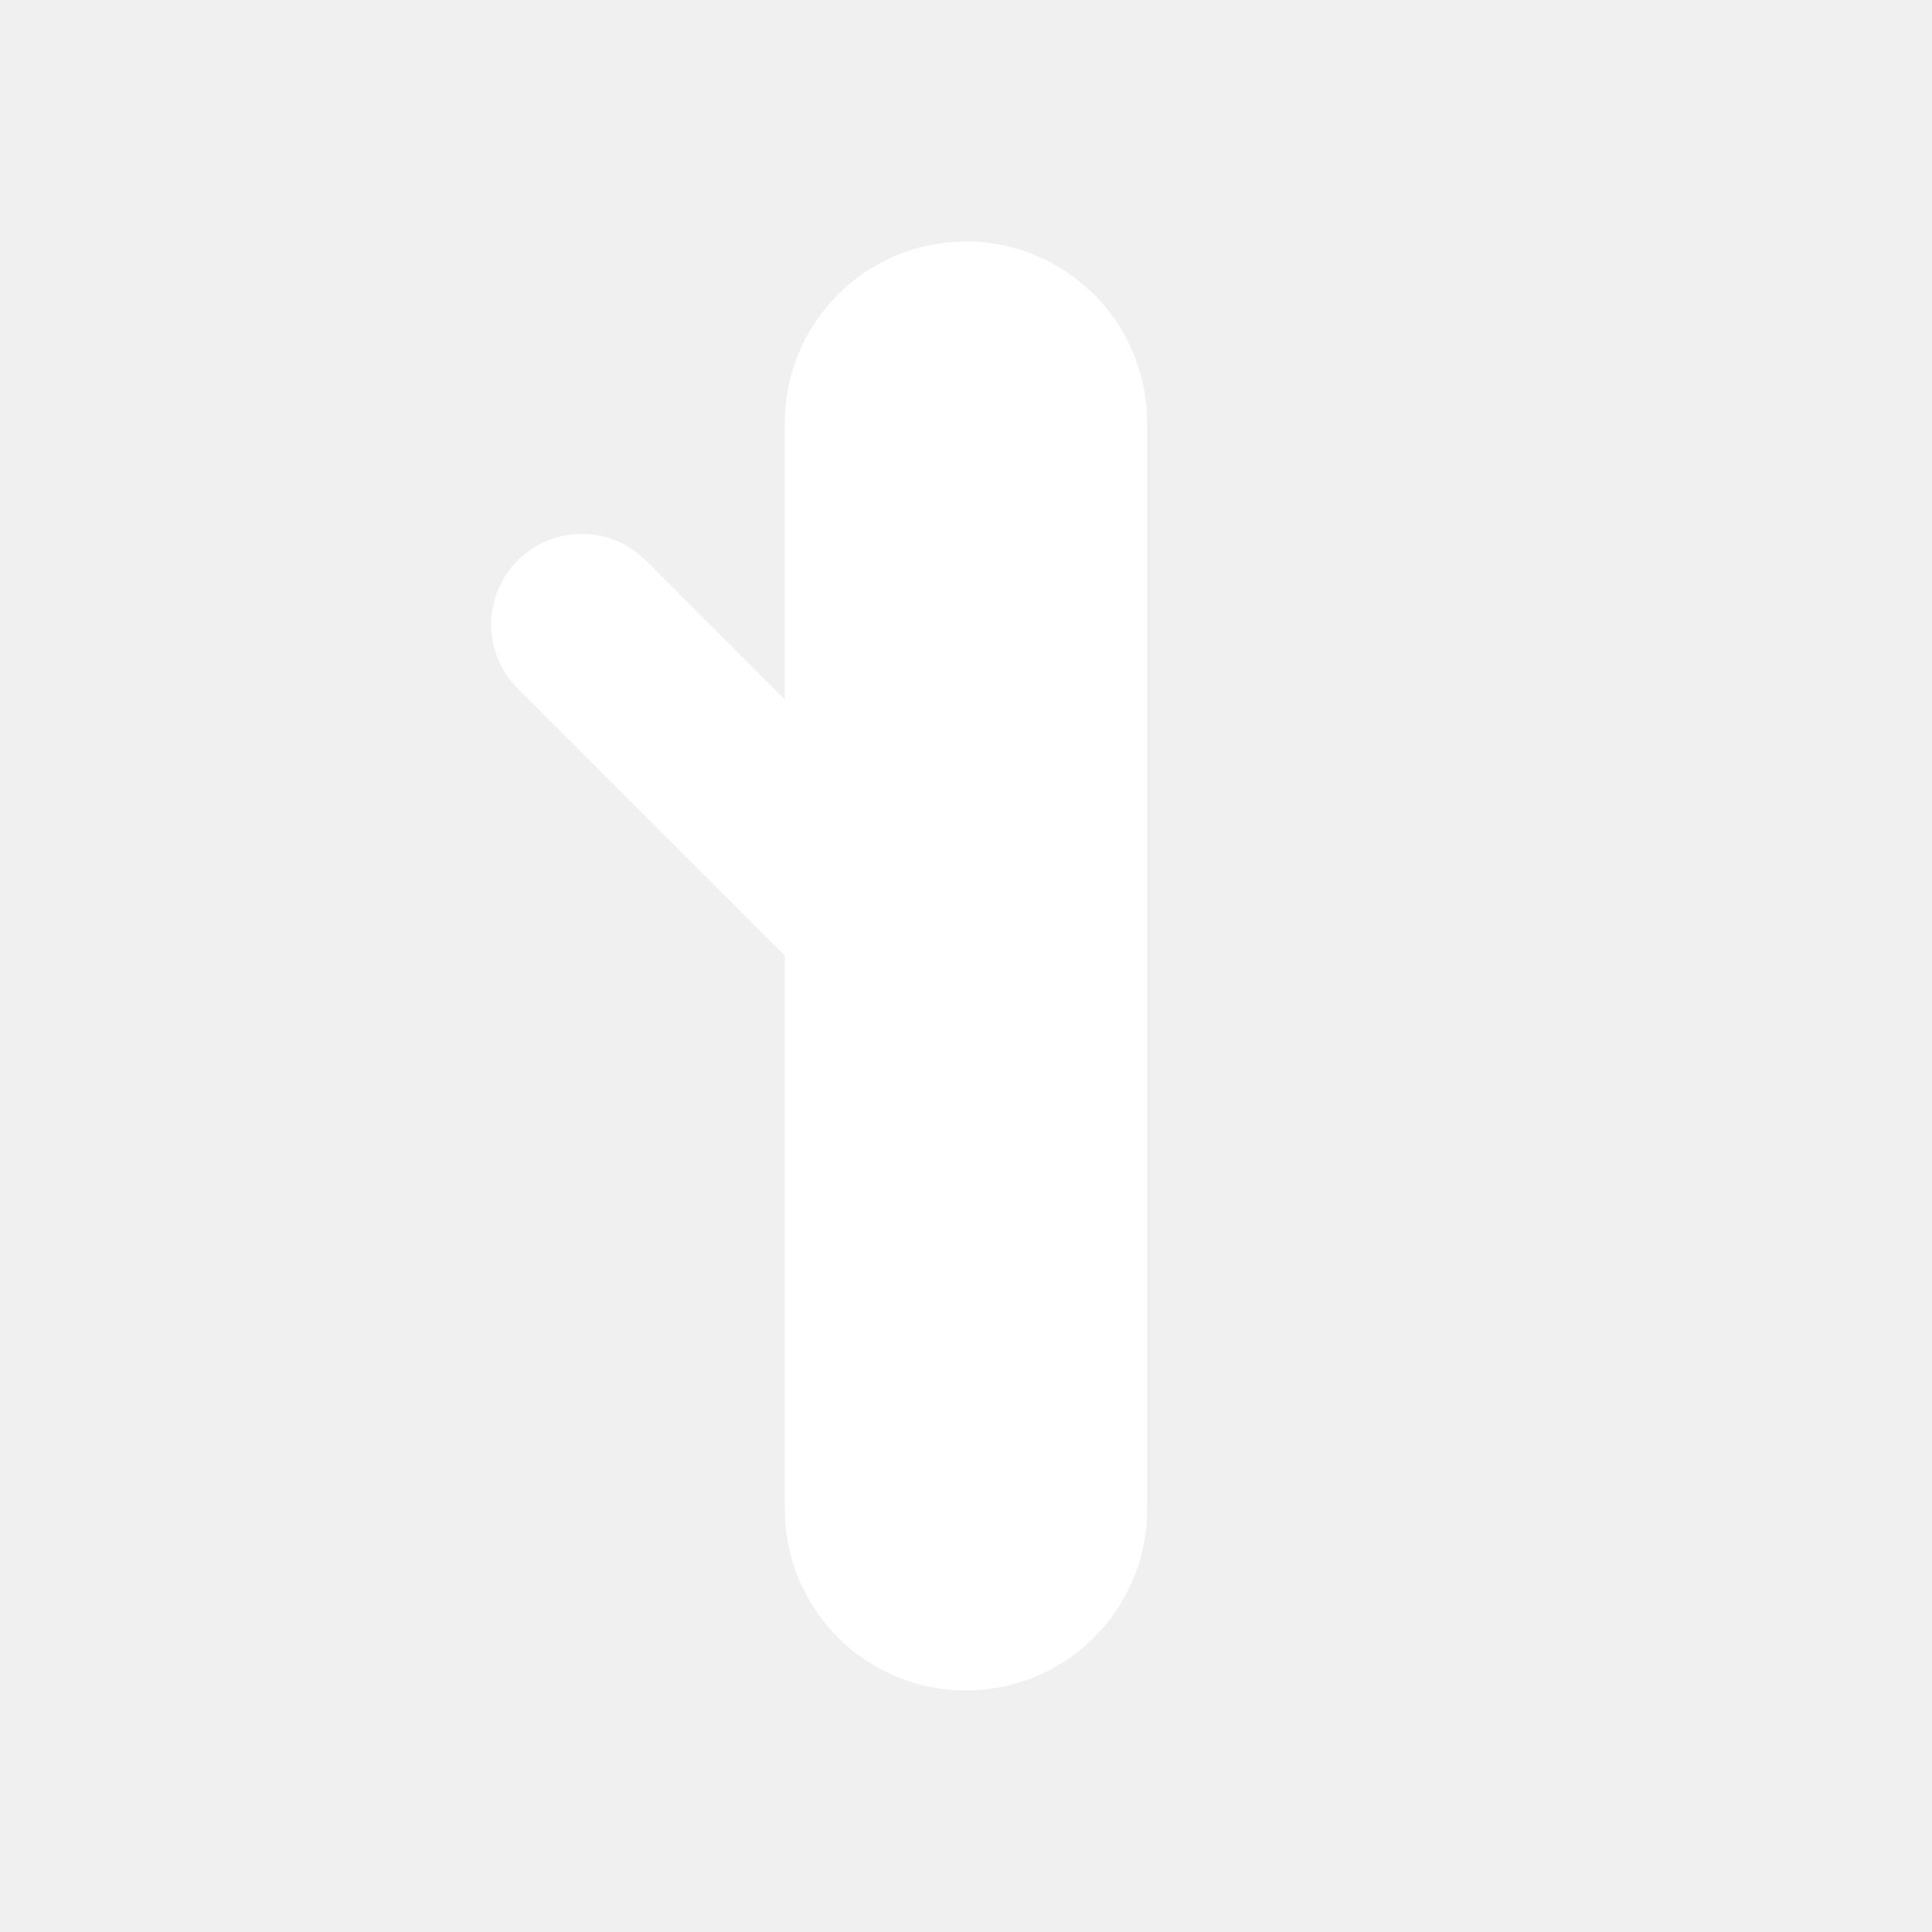
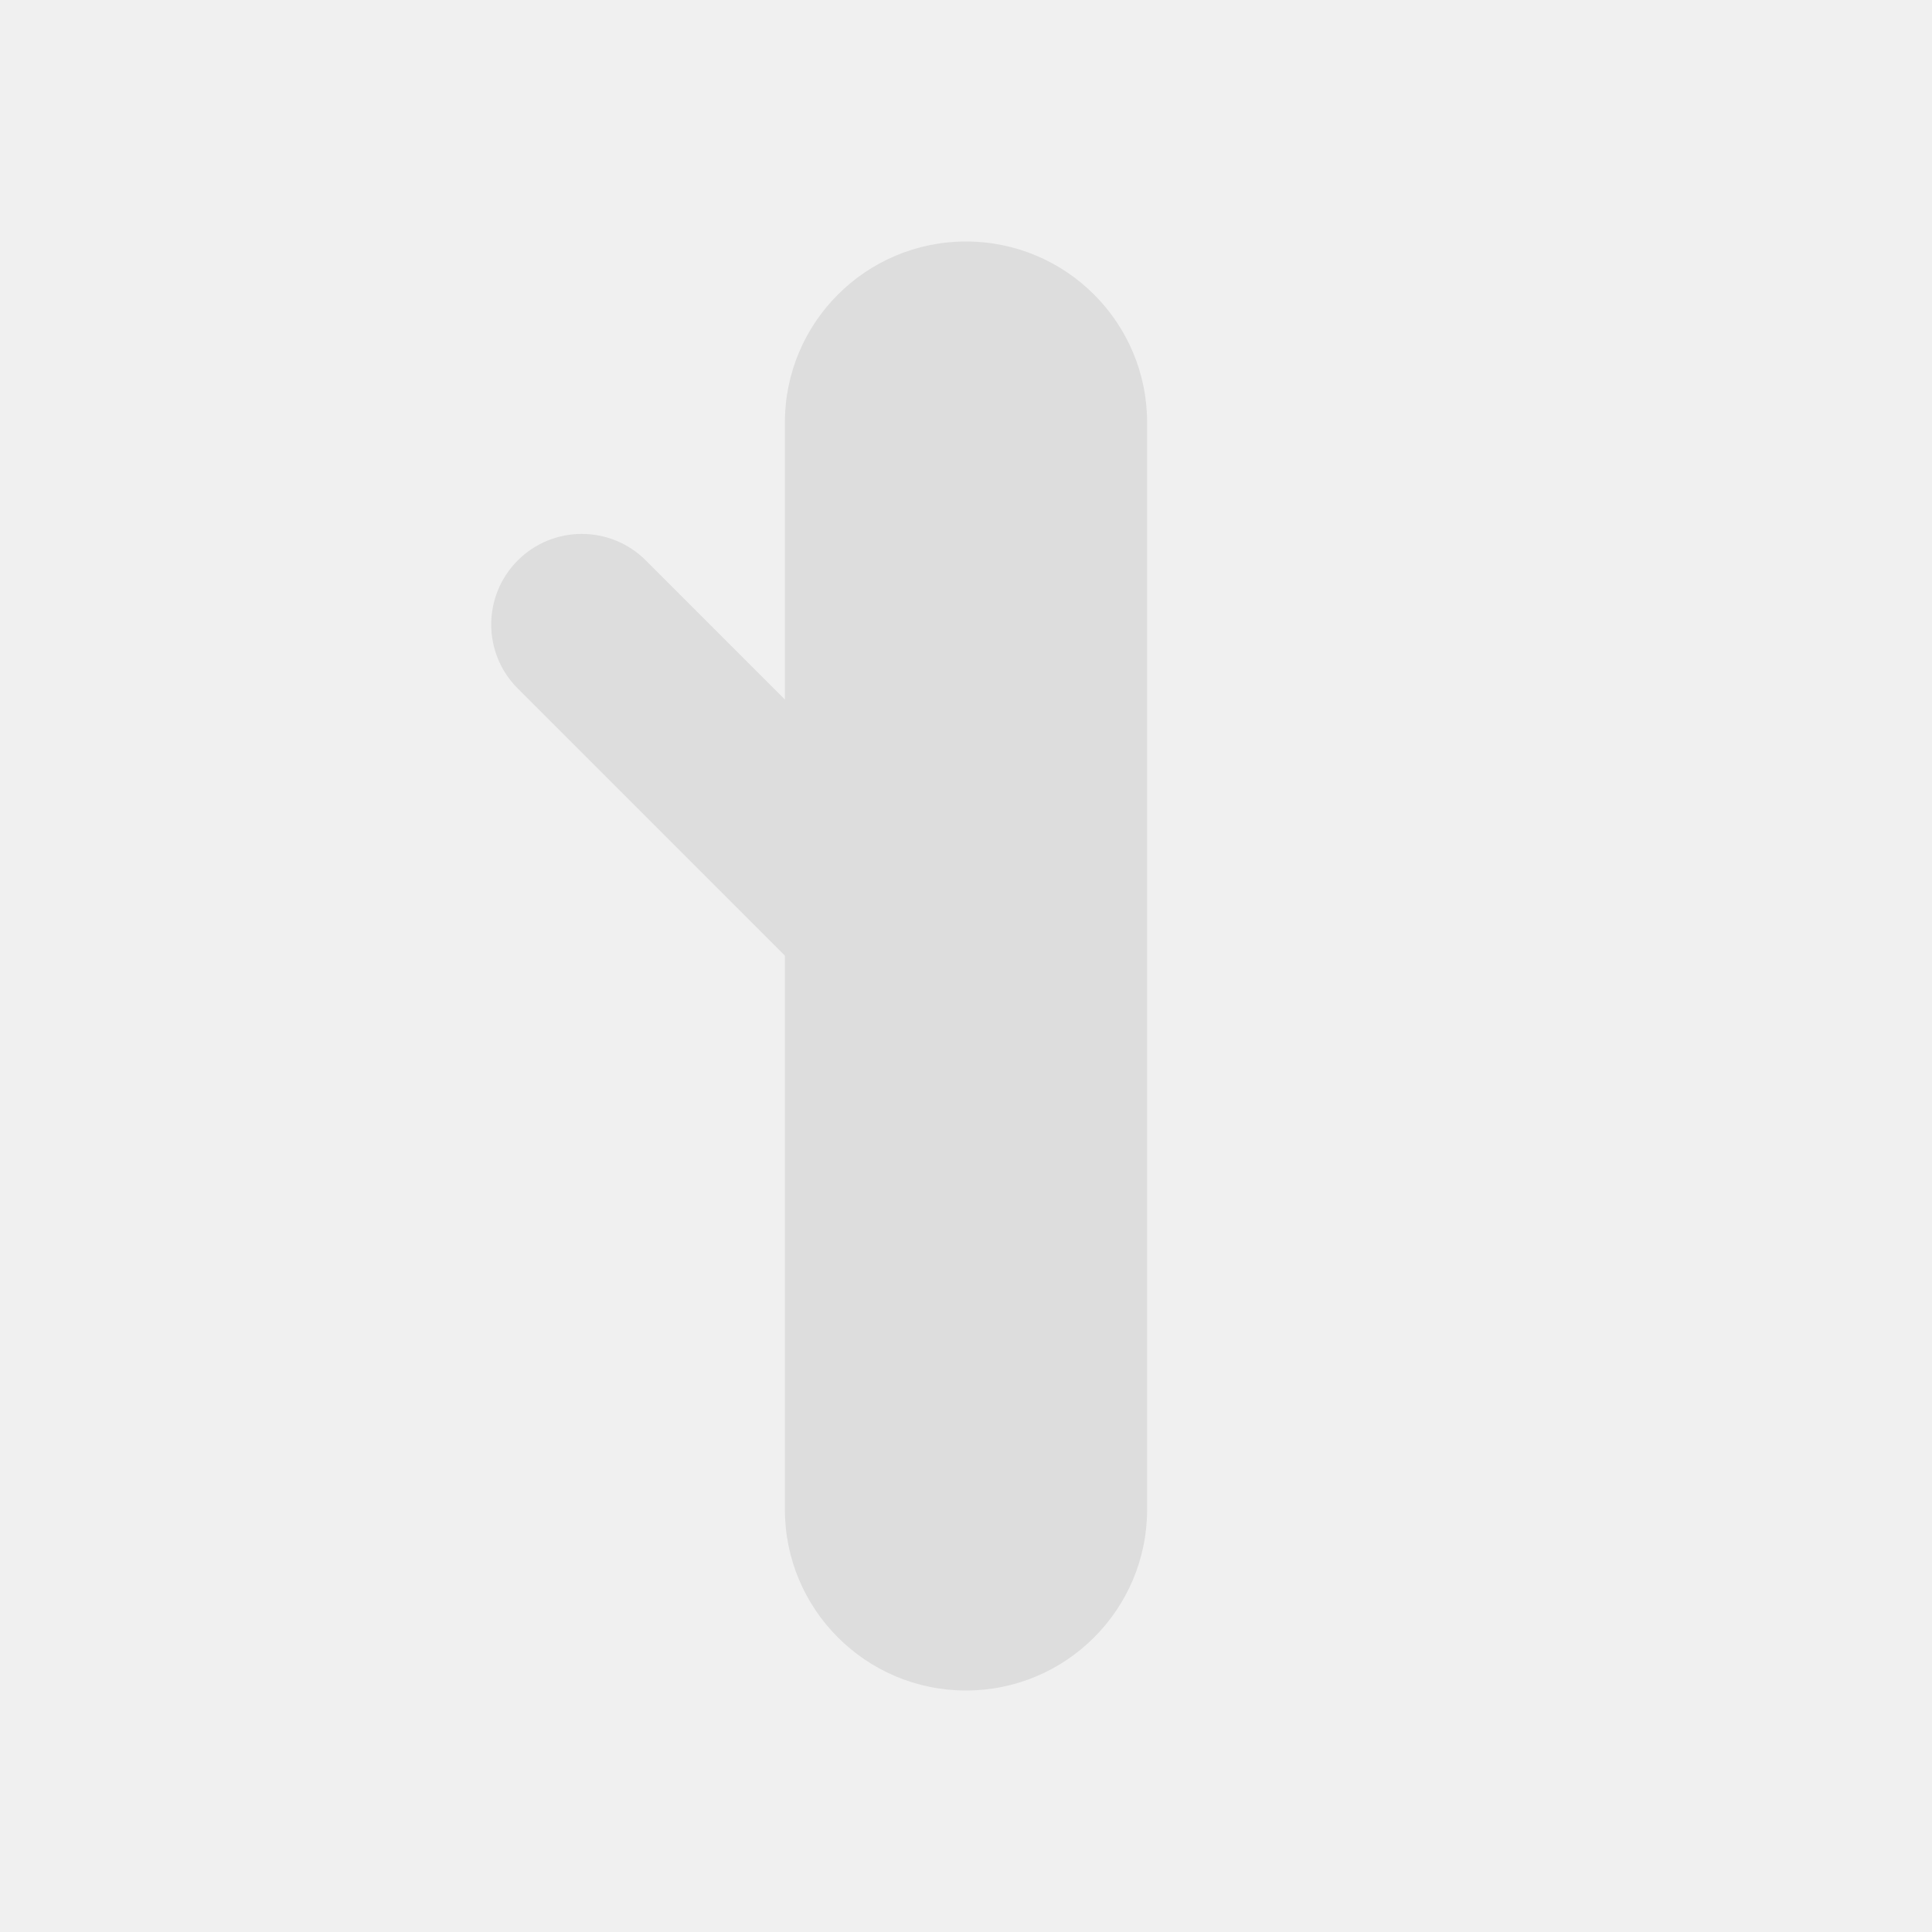
<svg xmlns="http://www.w3.org/2000/svg" viewBox="0 0 64 64">
-   <rect x="8" y="26" width="48" height="12" rx="6" transform="rotate(90 32 32)" fill="#ffffff" />
-   <rect x="12" y="30" width="24" height="6" rx="3" transform="rotate(45 32 32)" fill="#ffffff" />
+   <rect x="8" y="26" width="48" height="12" rx="6" transform="rotate(90 32 32)" fill="#dddddd" />
+   <rect x="12" y="30" width="24" height="6" rx="3" transform="rotate(45 32 32)" fill="#dddddd" />
</svg>
